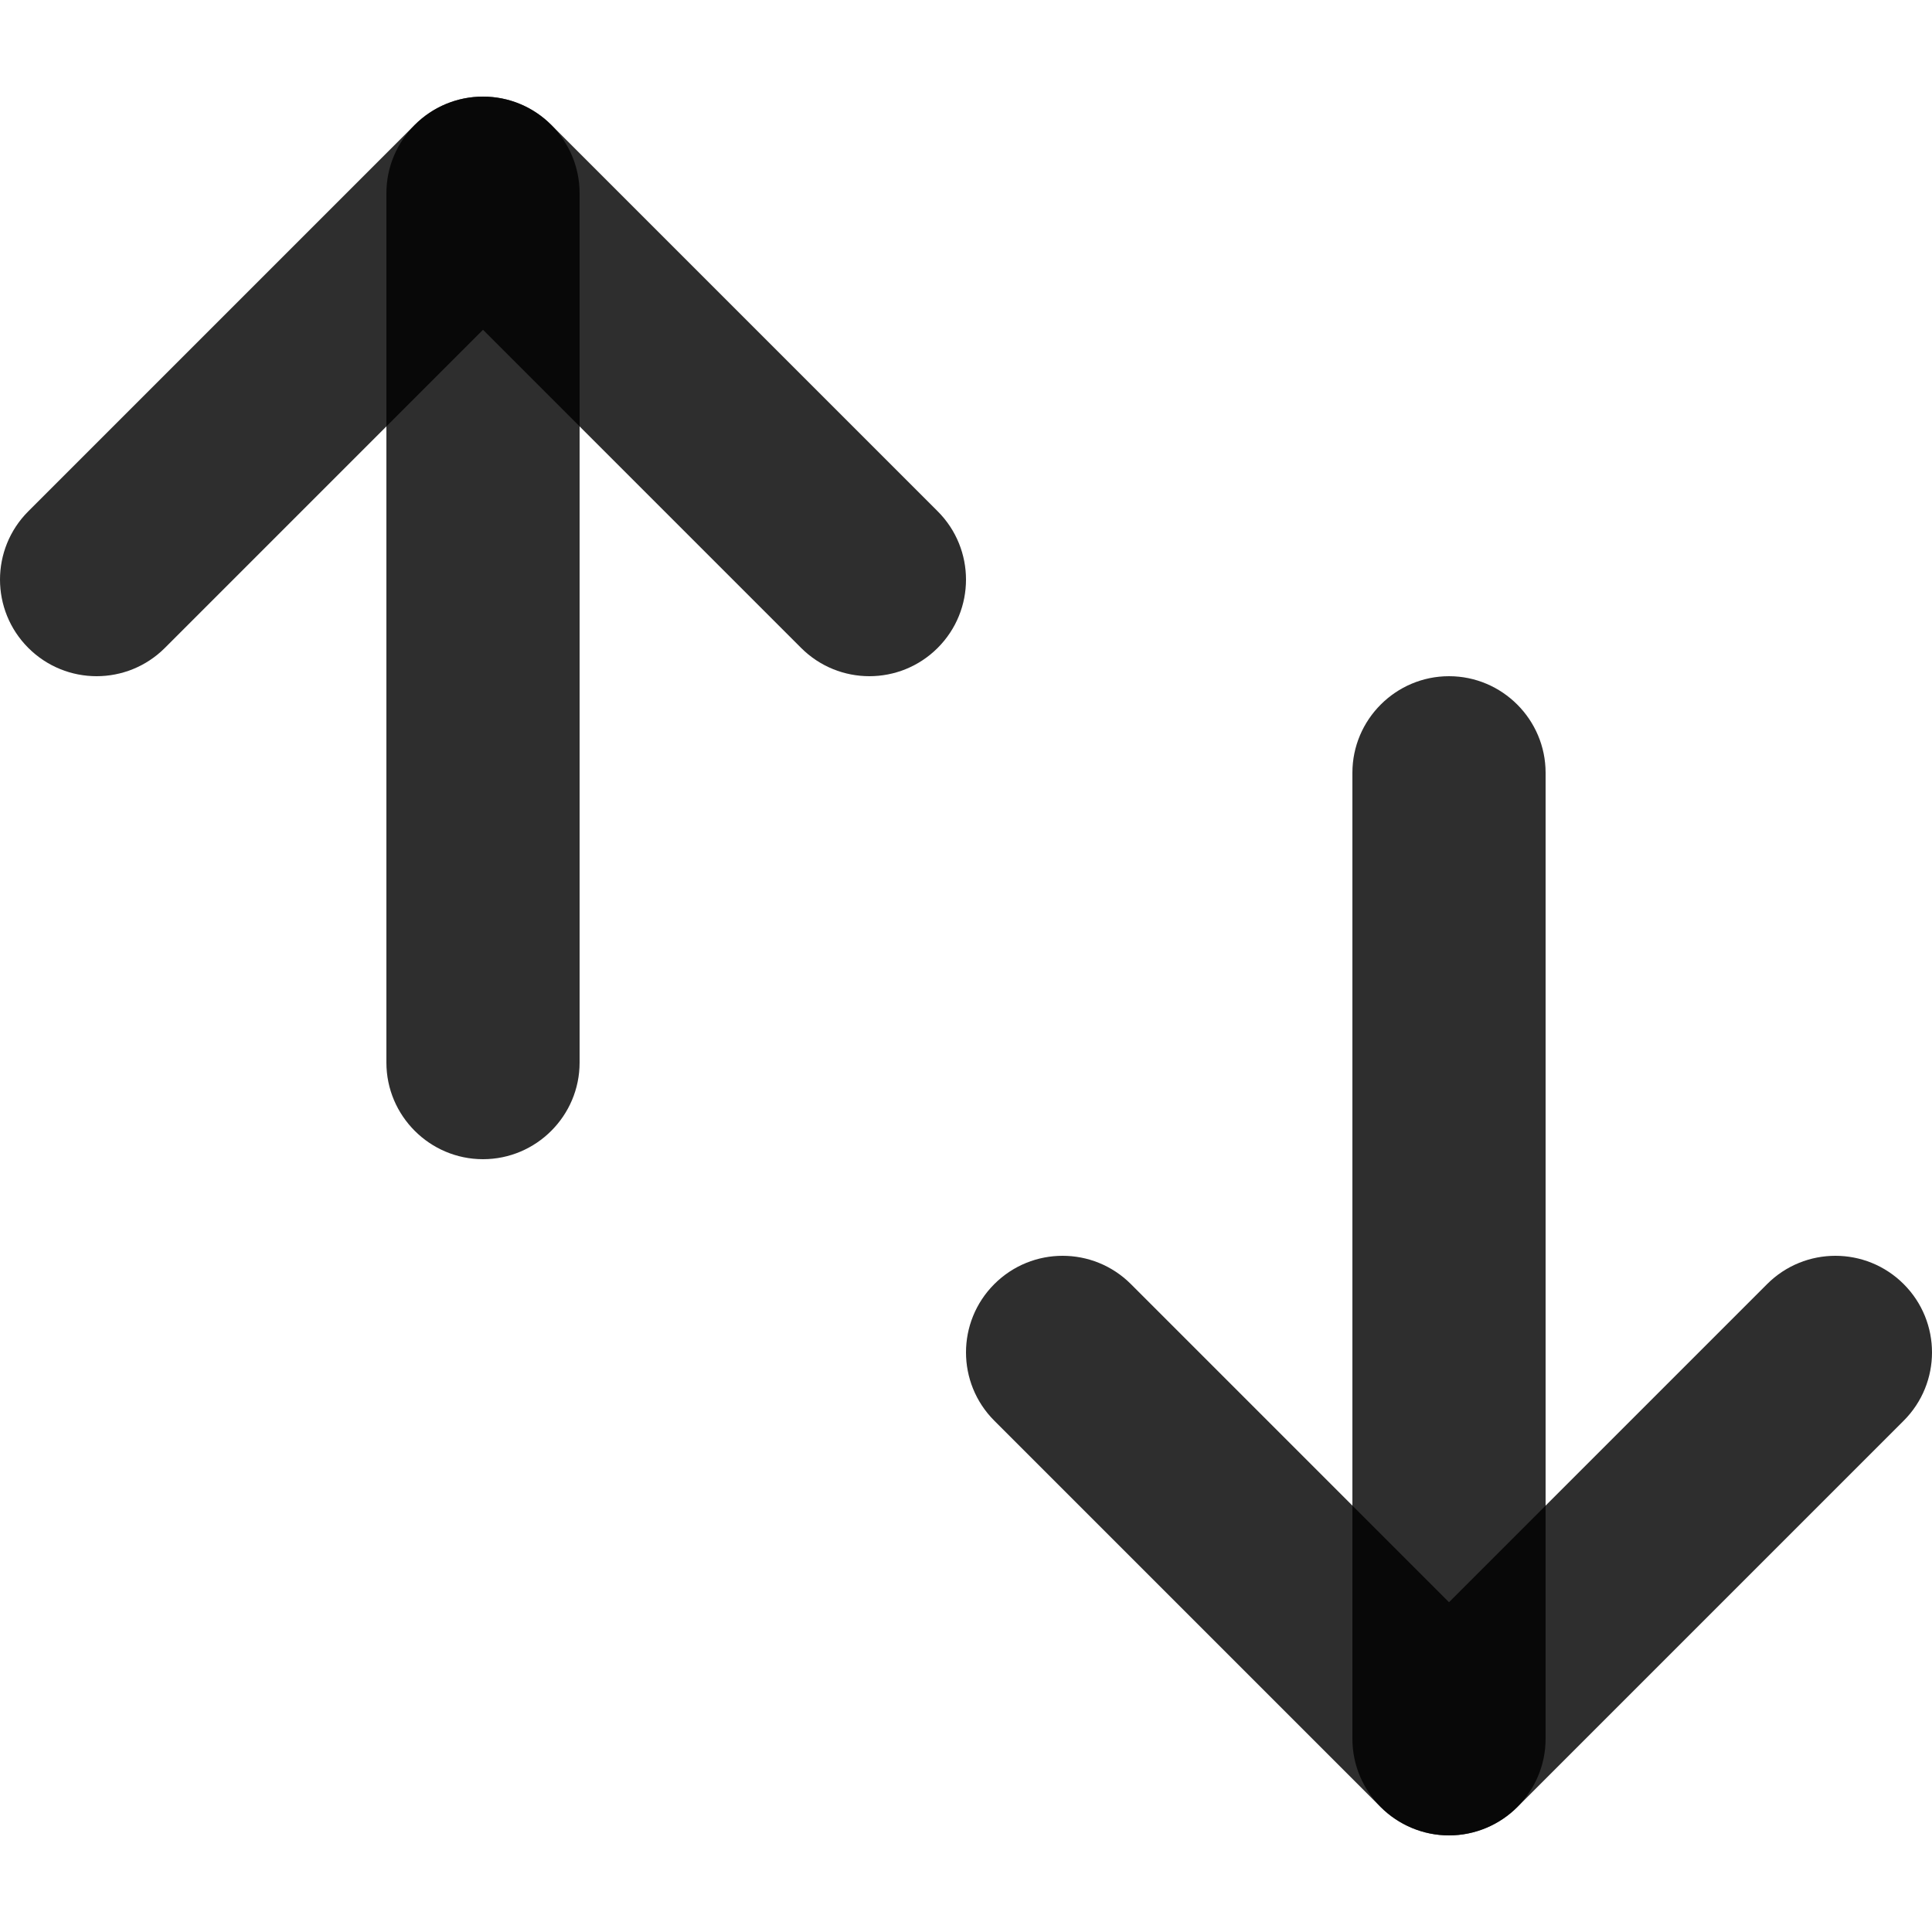
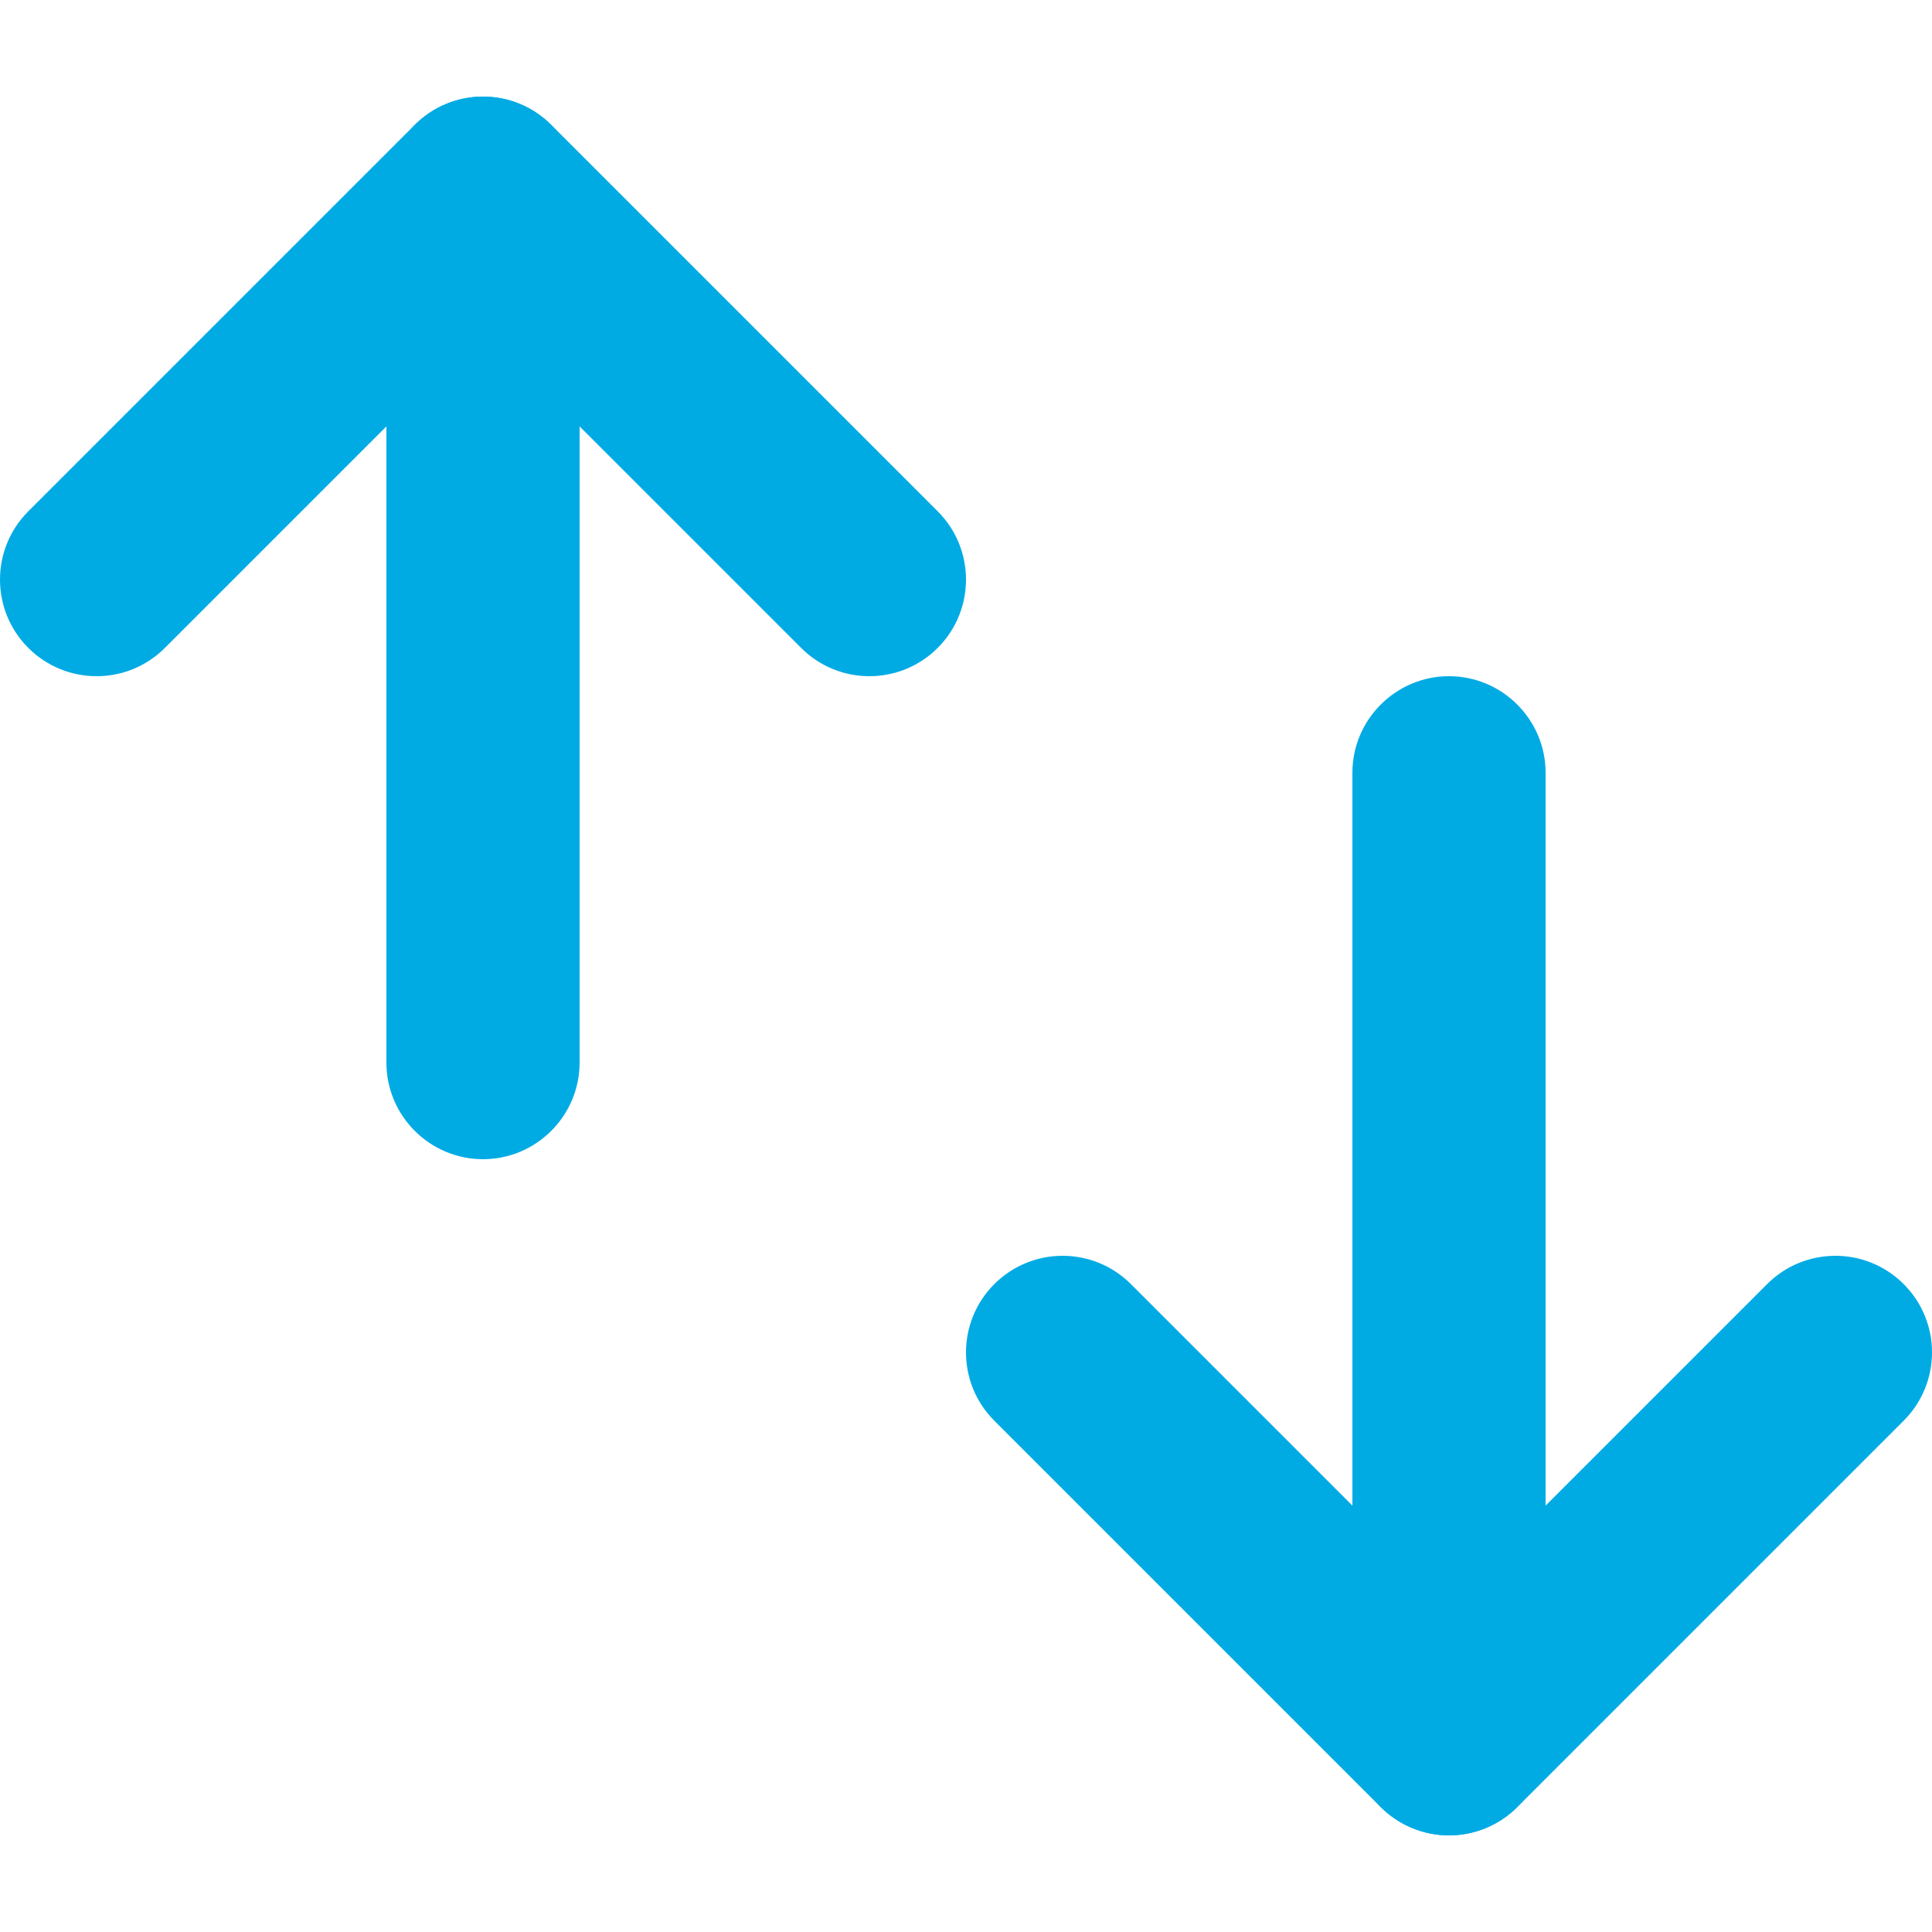
<svg xmlns="http://www.w3.org/2000/svg" version="1.1" id="Layer_1" x="0px" y="0px" viewBox="0 0 512 512" style="enable-background:new 0 0 512 512;" xml:space="preserve">
-   <g fill="rgba(0, 0, 0, 0.817)">
+   <g fill="#00ABE4">
    <path d="M43.7,171.7L128,87.4l84.3,84.3c10,10,26.2,10,36.2,0s10-26.2,0-36.2L146.1,33.1c-10-10-26.2-10-36.2,0L7.5,135.5   c-10,10-10,26.2,0,36.2C17.5,181.7,33.7,181.7,43.7,171.7L43.7,171.7z" />
    <path d="M102.4,51.2v230.4c0,14.1,11.5,25.6,25.6,25.6c14.1,0,25.6-11.5,25.6-25.6V51.2c0-14.1-11.5-25.6-25.6-25.6   C113.9,25.6,102.4,37.1,102.4,51.2" />
    <path d="M263.5,376.5l102.4,102.4c4.8,4.8,11.4,7.5,18.1,7.5s13.3-2.7,18.1-7.5l102.4-102.4c10-10,10-26.2,0-36.2s-26.2-10-36.2,0   L384,424.6l-84.3-84.3c-10-10-26.2-10-36.2,0C253.5,350.3,253.5,366.5,263.5,376.5L263.5,376.5z" />
    <path d="M358.4,204.8v256c0,14.1,11.5,25.6,25.6,25.6s25.6-11.5,25.6-25.6v-256c0-14.1-11.5-25.6-25.6-25.6   S358.4,190.7,358.4,204.8" />
  </g>
</svg>
